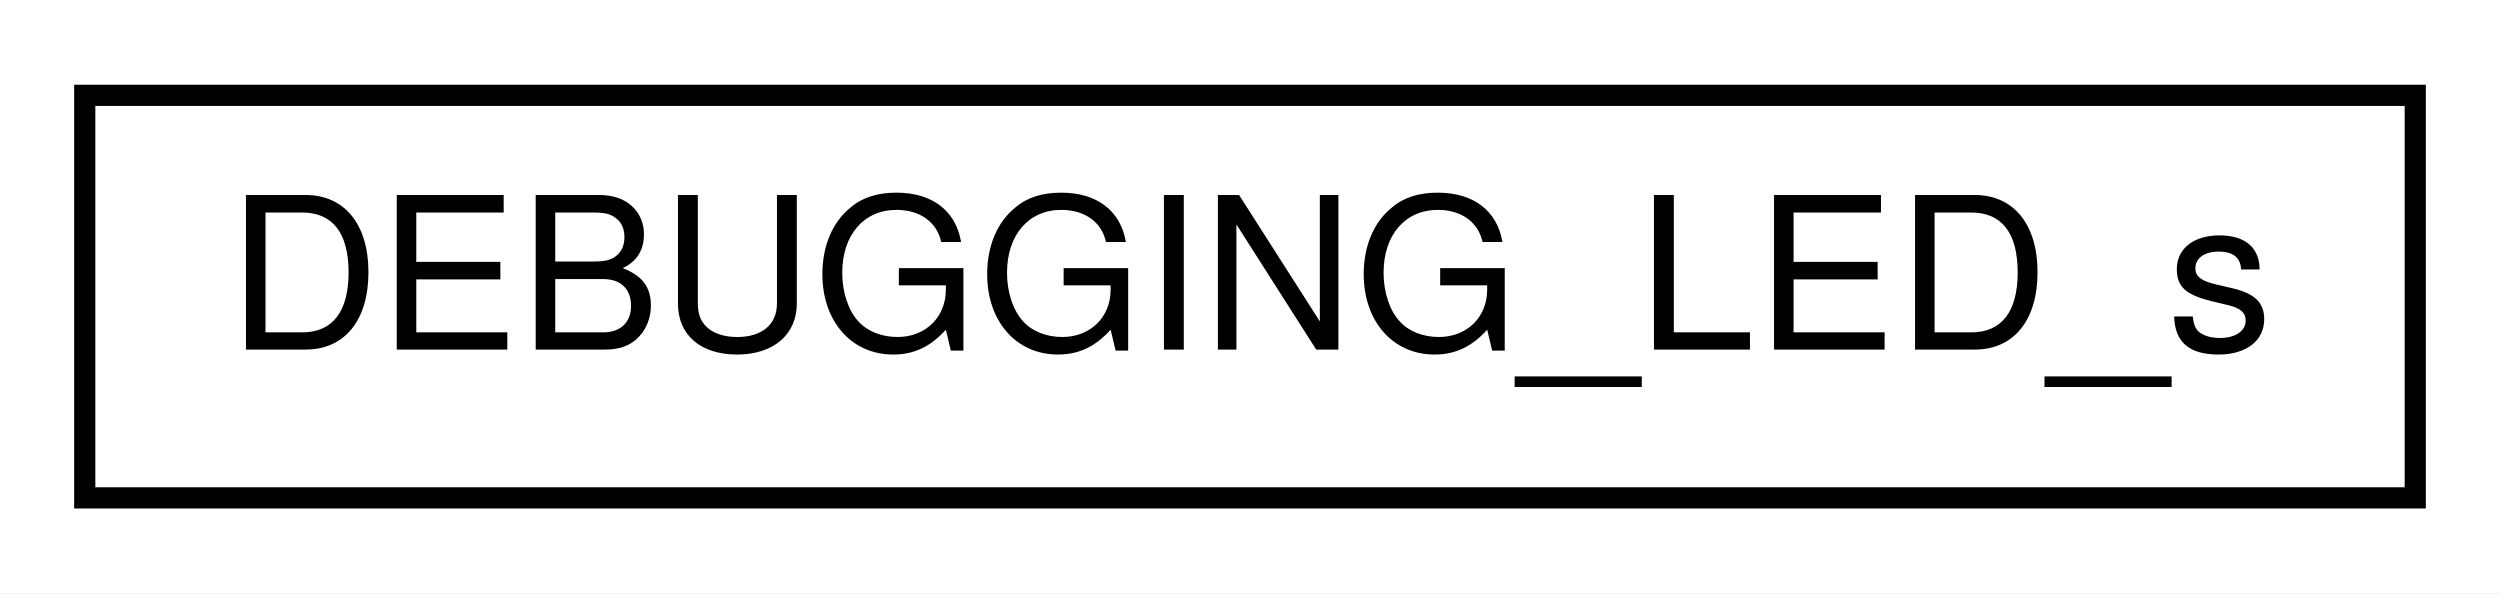
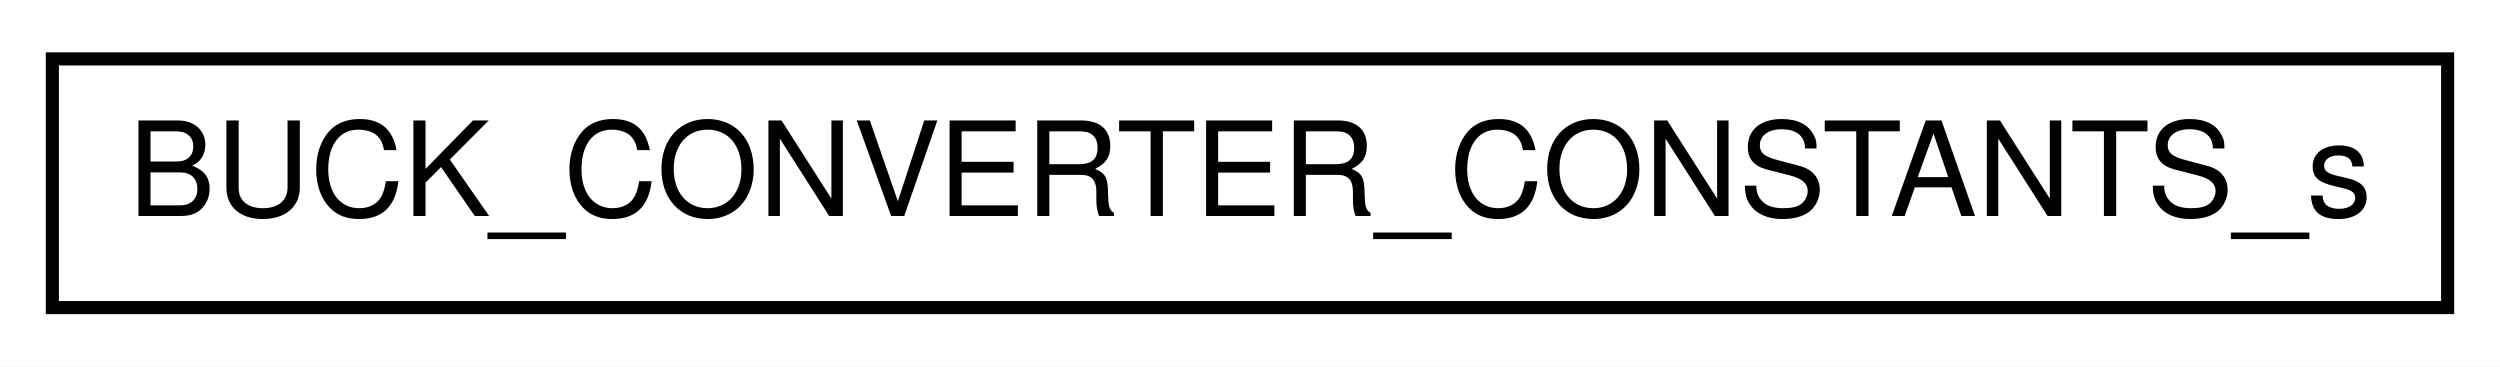
- <svg xmlns="http://www.w3.org/2000/svg" xmlns:xlink="http://www.w3.org/1999/xlink" width="118pt" height="28pt" viewBox="0.00 0.00 118.00 28.00">
+ <svg xmlns="http://www.w3.org/2000/svg" xmlns:xlink="http://www.w3.org/1999/xlink" width="191pt" height="28pt" viewBox="0.00 0.00 191.00 28.00">
  <g id="graph0" class="graph" transform="scale(1 1) rotate(0) translate(4 24)">
-     <polygon fill="white" stroke="transparent" points="-4,4 -4,-24 114,-24 114,4 -4,4" />
+     <polygon fill="white" stroke="transparent" points="-4,4 -4,-24 187,-24 187,4 -4,4" />
    <g id="node1" class="node">
      <g id="a_node1">
-         <a xlink:href="a01493.html" target="_top" xlink:title="Debugging LED settings data object.">
-           <polygon fill="white" stroke="black" points="0,-0.5 0,-19.5 110,-19.5 110,-0.5 0,-0.5" />
-           <text text-anchor="middle" x="55" y="-7.5" font-family="Helvetica,sans-Serif" font-size="10.00">DEBUGGING_LED_s</text>
+         <a xlink:href="a01665.html" target="_top" xlink:title="Structure providing all public enumerated lists of constants.">
+           <polygon fill="white" stroke="black" points="0,-0.5 0,-19.5 183,-19.5 183,-0.5 0,-0.5" />
+           <text text-anchor="middle" x="91.5" y="-7.5" font-family="Helvetica,sans-Serif" font-size="10.00">BUCK_CONVERTER_CONSTANTS_s</text>
        </a>
      </g>
    </g>
  </g>
</svg>
